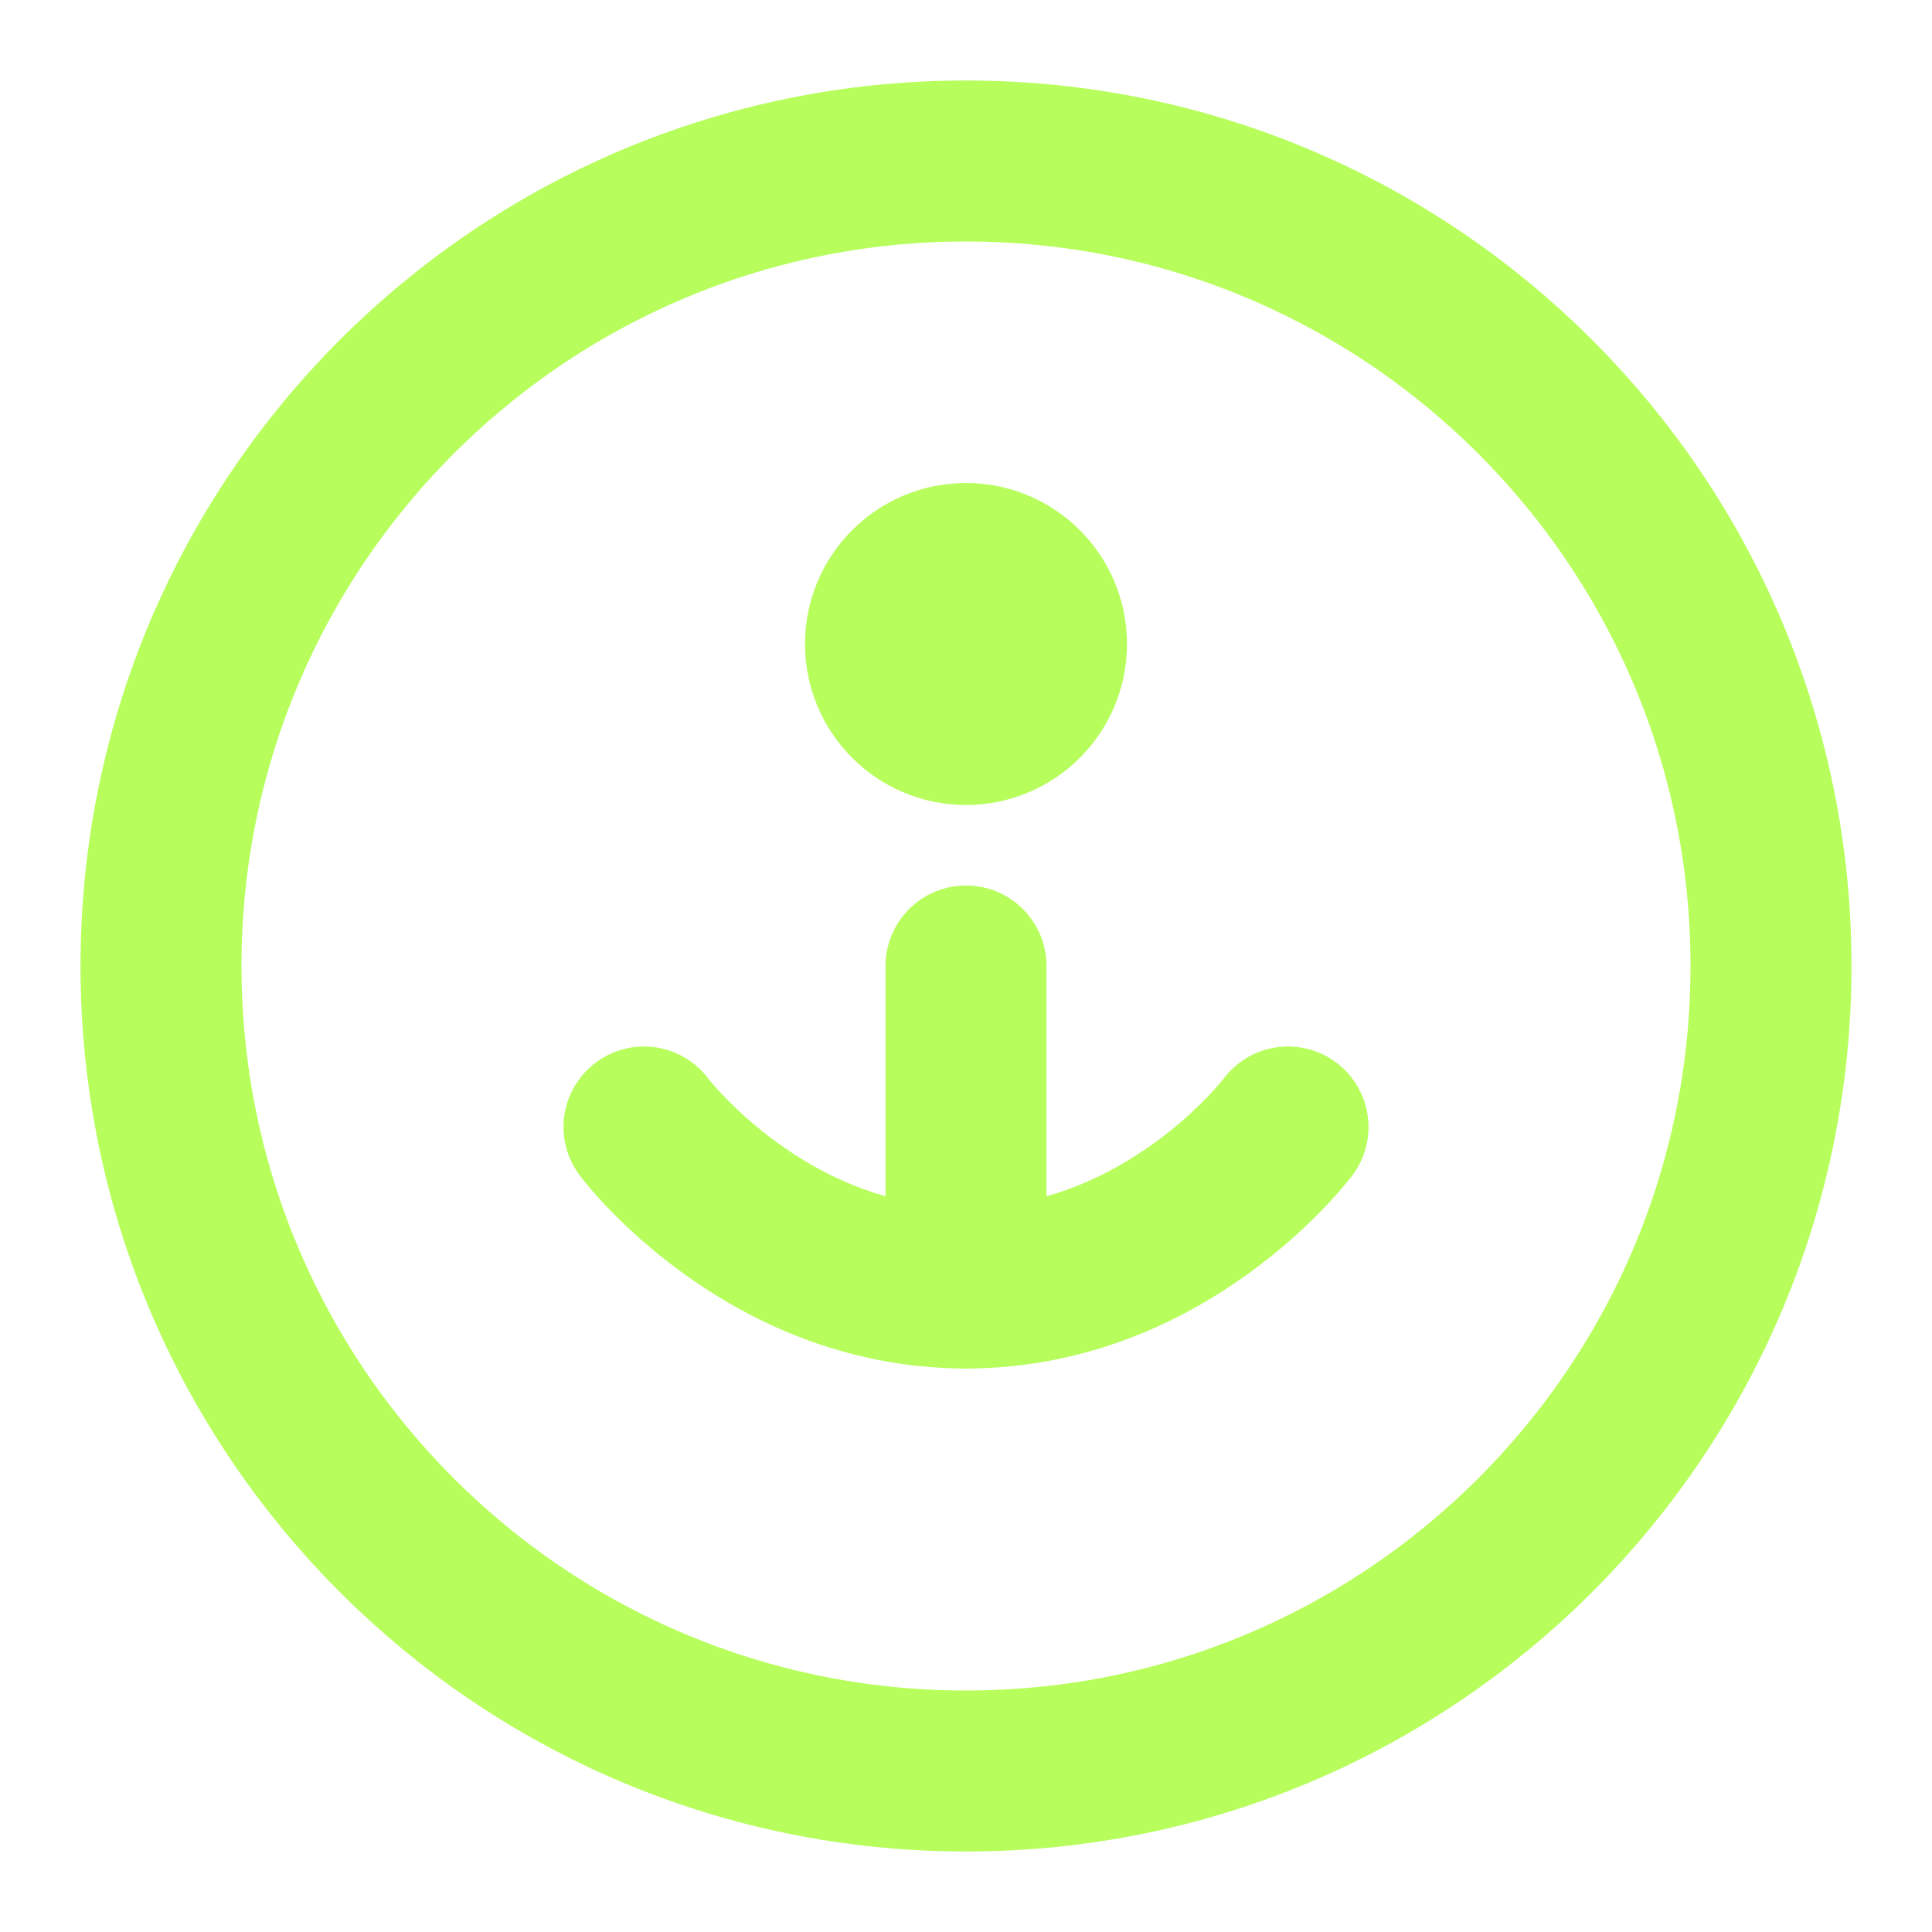
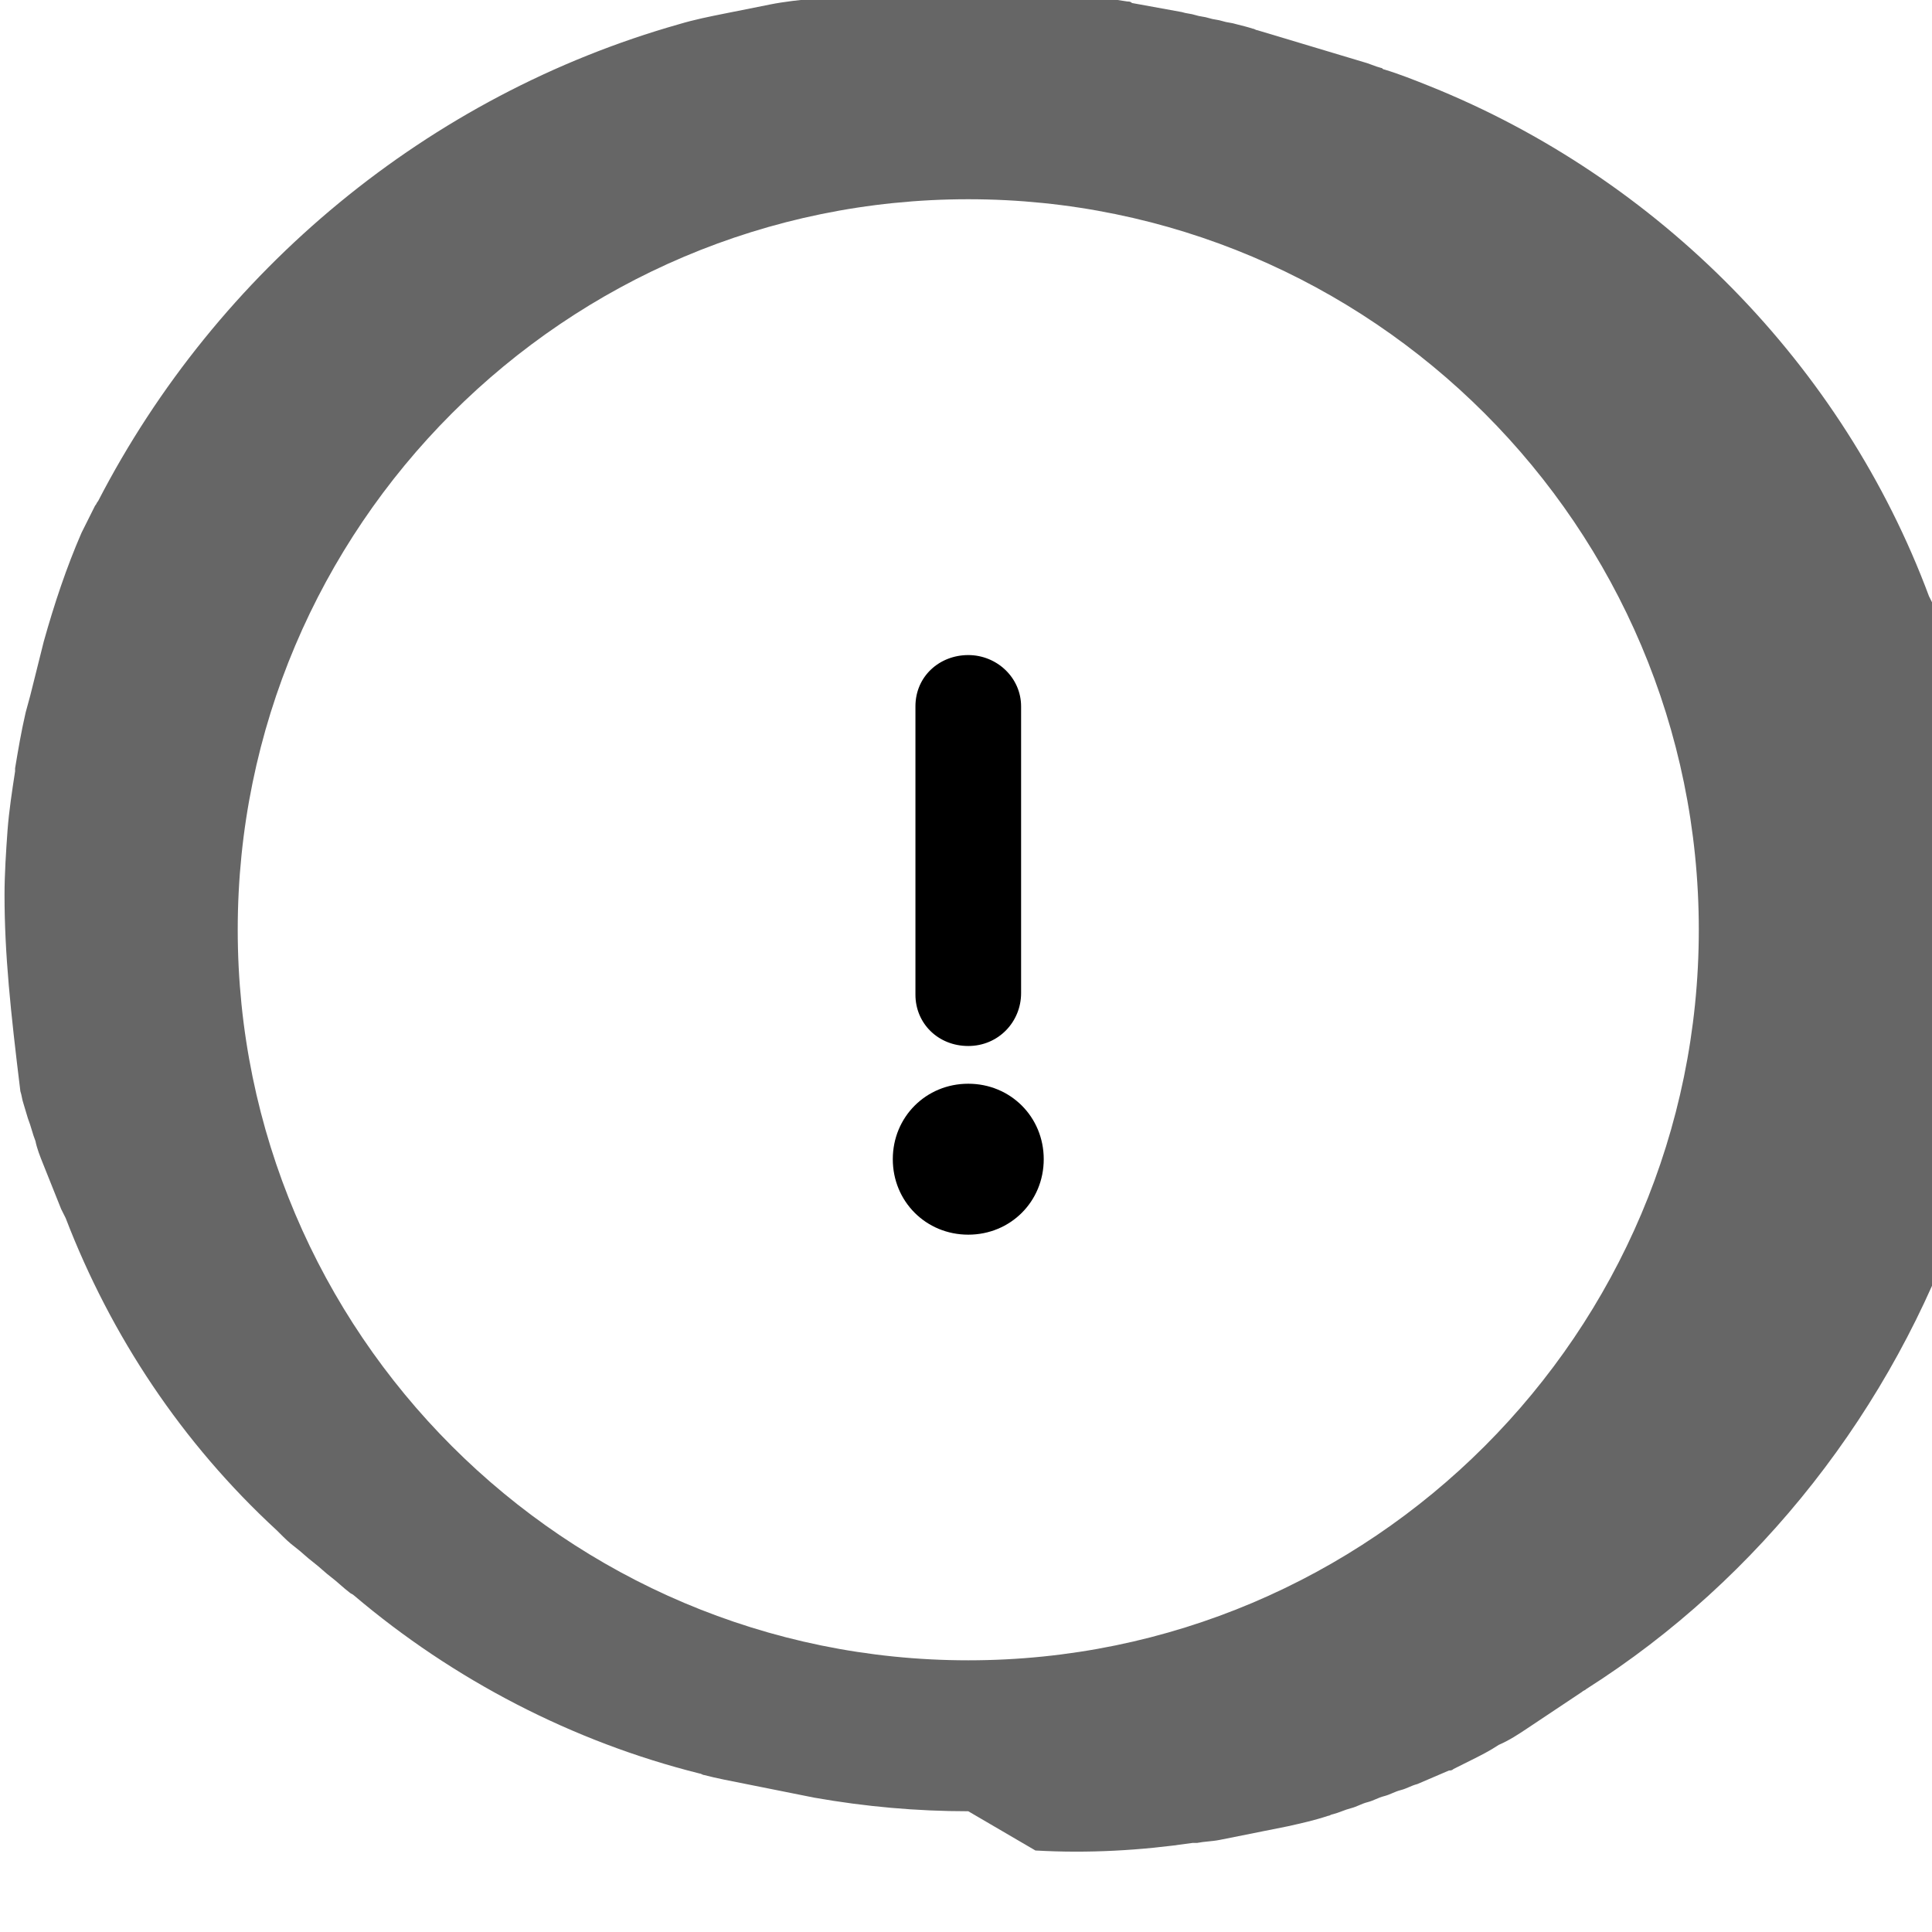
- <svg xmlns="http://www.w3.org/2000/svg" viewBox="0 0 24 24" fill="none" stroke="#B7FE5D" stroke-width="2" stroke-linecap="round" stroke-linejoin="round">
-   <circle cx="12" cy="12" r="10" />
-   <path d="M12 16v-4" />
-   <circle cx="12" cy="8" r="1" fill="#B7FE5D" />
-   <path d="M8 14s1.5 2 4 2 4-2 4-2" />
+ <svg xmlns="http://www.w3.org/2000/svg" t="1745927485860" class="icon" viewBox="0 0 1024 1024" version="1.1" p-id="2369" width="200" height="200">
+   <path d="M513.2 960c-27.2 0-54.4-2.4-81.6-7.2-4-0.8-8-1.6-12-2.4-4-0.8-8-1.6-12-2.4-4-0.8-8-1.6-12-2.4-4-0.8-8-1.6-12-2.4-4-0.8-7.2-1.6-10.4-2.4-0.8 0-1.6-0.8-2.4-0.8-67.2-16.8-130.4-49.6-183.2-94.4-0.8-0.8-1.6-0.8-2.4-1.6-3.2-2.4-6.4-5.6-9.6-8-3.2-2.4-6.4-5.6-9.6-8-3.2-2.4-6.4-5.6-9.6-8-3.2-2.4-5.6-4.8-8-7.2-0.8-0.8-1.6-1.6-1.6-1.6-50.4-46.4-88-103.2-112-165.6-0.8-1.6-1.6-3.2-2.4-4.8-1.6-4-3.2-8-4.8-12-1.6-4-3.2-8-4.8-12-1.6-4-3.2-8-4-12-1.6-4-2.4-8-4-12-0.8-2.4-1.6-5.6-2.4-8-0.8-2.4-0.8-4-1.6-6.4C5.6 536 2.4 505.6 2.4 474.4c0-11.2 0.8-23.2 1.6-34.4 0.8-10.4 2.4-20.8 4-31.2 0-0.8 0-0.8 0-1.6 1.6-9.6 3.2-19.2 5.6-29.6 0.8-3.2 1.6-5.6 2.4-8.8 0.8-3.2 1.6-6.4 2.4-9.6 0.8-3.2 1.6-6.4 2.4-9.6 0.8-3.2 1.6-6.4 2.4-9.6 5.6-20 12-39.2 20-57.6 0.8-1.6 1.6-3.2 2.4-4.8 0.8-1.6 1.6-3.2 2.4-4.8 0.8-1.6 1.6-3.2 2.4-4.8 0.8-0.8 0.8-1.6 1.6-2.4 63.2-122.4 175.2-215.2 308-252.8 8-2.4 16-4 24-5.6 8-1.6 16-3.2 24-4.8 8-1.6 16-2.4 24-3.2 8-0.8 16-1.6 24-2.4 1.6 0 3.2-0.8 5.6-0.8 24-1.6 48-2.4 72-1.6 11.2 0.8 22.4 1.6 32.8 2.4 10.4 0.8 20.8 2.4 31.2 4 0.8 0 1.6 0 2.4 0.8 8.8 1.6 17.6 3.2 26.4 4.8 2.4 0.8 4.8 0.8 7.2 1.6 2.4 0.8 4.8 0.8 7.2 1.6 2.4 0.8 4.8 0.8 7.2 1.6 2.4 0.8 4.8 0.8 7.2 1.6 3.2 0.8 6.4 1.6 8.8 2.4 0.8 0 1.6 0.8 2.4 0.8 8 2.4 16 4.8 24 7.2 2.4 0.8 5.6 1.6 8 2.4 2.4 0.8 5.6 1.6 8 2.4 2.4 0.8 5.6 1.6 8 2.4 2.4 0.8 5.6 1.6 8 2.4 3.2 0.8 6.4 2.4 9.6 3.2 0.8 0 0.8 0.8 1.6 0.8 8 2.4 16 5.6 24 8.8 121.6 48.8 219.2 148 264.8 270.4 0.8 1.6 1.6 3.2 2.4 4.8 1.6 4 3.2 8 4.8 12 1.6 4 3.2 8 4.8 12 1.6 4 3.2 8 4 12 1.6 4 2.4 8 4 12 0.8 2.4 1.6 5.6 2.4 8 0 0.8 0.8 1.6 0.8 2.4 2.4 8.8 4.8 17.6 6.4 26.4 0.8 3.2 1.6 6.4 1.6 9.6 0.8 3.2 1.6 6.4 1.6 9.6 0.8 3.2 0.8 6.4 1.6 9.6 0.8 3.2 0.8 6.4 1.6 9.6 0.8 3.2 0.8 6.4 0.8 9.6 0 0.8 0 1.6 0.8 2.4 1.6 13.6 2.4 28 2.4 42.4 0 32-3.2 63.2-9.6 94.4-0.8 3.2-1.6 6.4-2.4 9.6-0.8 3.2-1.6 6.4-2.4 9.6-0.8 3.2-1.6 6.4-2.4 9.6-0.8 3.2-1.6 6.4-2.4 9.6-0.8 2.4-1.6 4.8-2.4 7.2-0.8 1.6-0.8 3.2-1.6 4.8-36 103.2-106.4 193.6-198.4 252-0.8 0.8-1.6 0.8-2.4 1.6-4.8 3.2-9.6 6.4-14.4 9.6-4.8 3.2-9.6 6.4-14.4 9.6-4.8 3.2-9.6 6.4-15.2 8.8-4.8 3.2-9.6 5.6-14.4 8-3.2 1.6-6.4 3.2-9.6 4.8-0.8 0.8-1.6 0.8-2.4 0.8-5.6 2.4-11.2 4.8-16.8 7.2-3.2 0.8-5.6 2.4-8.8 3.2-3.2 0.8-5.6 2.4-8.8 3.2-3.2 0.8-5.6 2.4-8.8 3.2-3.2 0.8-5.6 2.4-8.8 3.2-3.2 0.8-6.4 2.4-9.6 3.2-0.8 0-1.6 0.8-2.4 0.8-7.2 2.4-14.4 4-21.6 5.6-4 0.8-8 1.6-12 2.4-4 0.8-8 1.6-12 2.4-4 0.8-8 1.6-12 2.4-4 0.8-8 0.8-12 1.6-0.8 0-1.6 0-2.4 0-27.2 4-55.2 5.6-83.2 4z m0-80c213.6 0 387.2-173.6 387.2-387.2 0-213.6-173.6-387.2-387.2-387.2-213.6 0-387.2 173.6-387.2 387.2C126 706.4 299.6 880 513.2 880z" fill="#666666" p-id="2370" />
+   <path d="M513.2 554.4c-16 0-28-12-28-27.2V374.4c0-16 12.8-27.2 28-27.2s28 12 28 27.2v152c0 15.2-12 28-28 28zM513.2 654.4c-22.4 0-40-17.6-40-40s17.6-40 40-40 40 17.6 40 40-17.6 40-40 40z" fill="#000000" p-id="2371" />
</svg>
